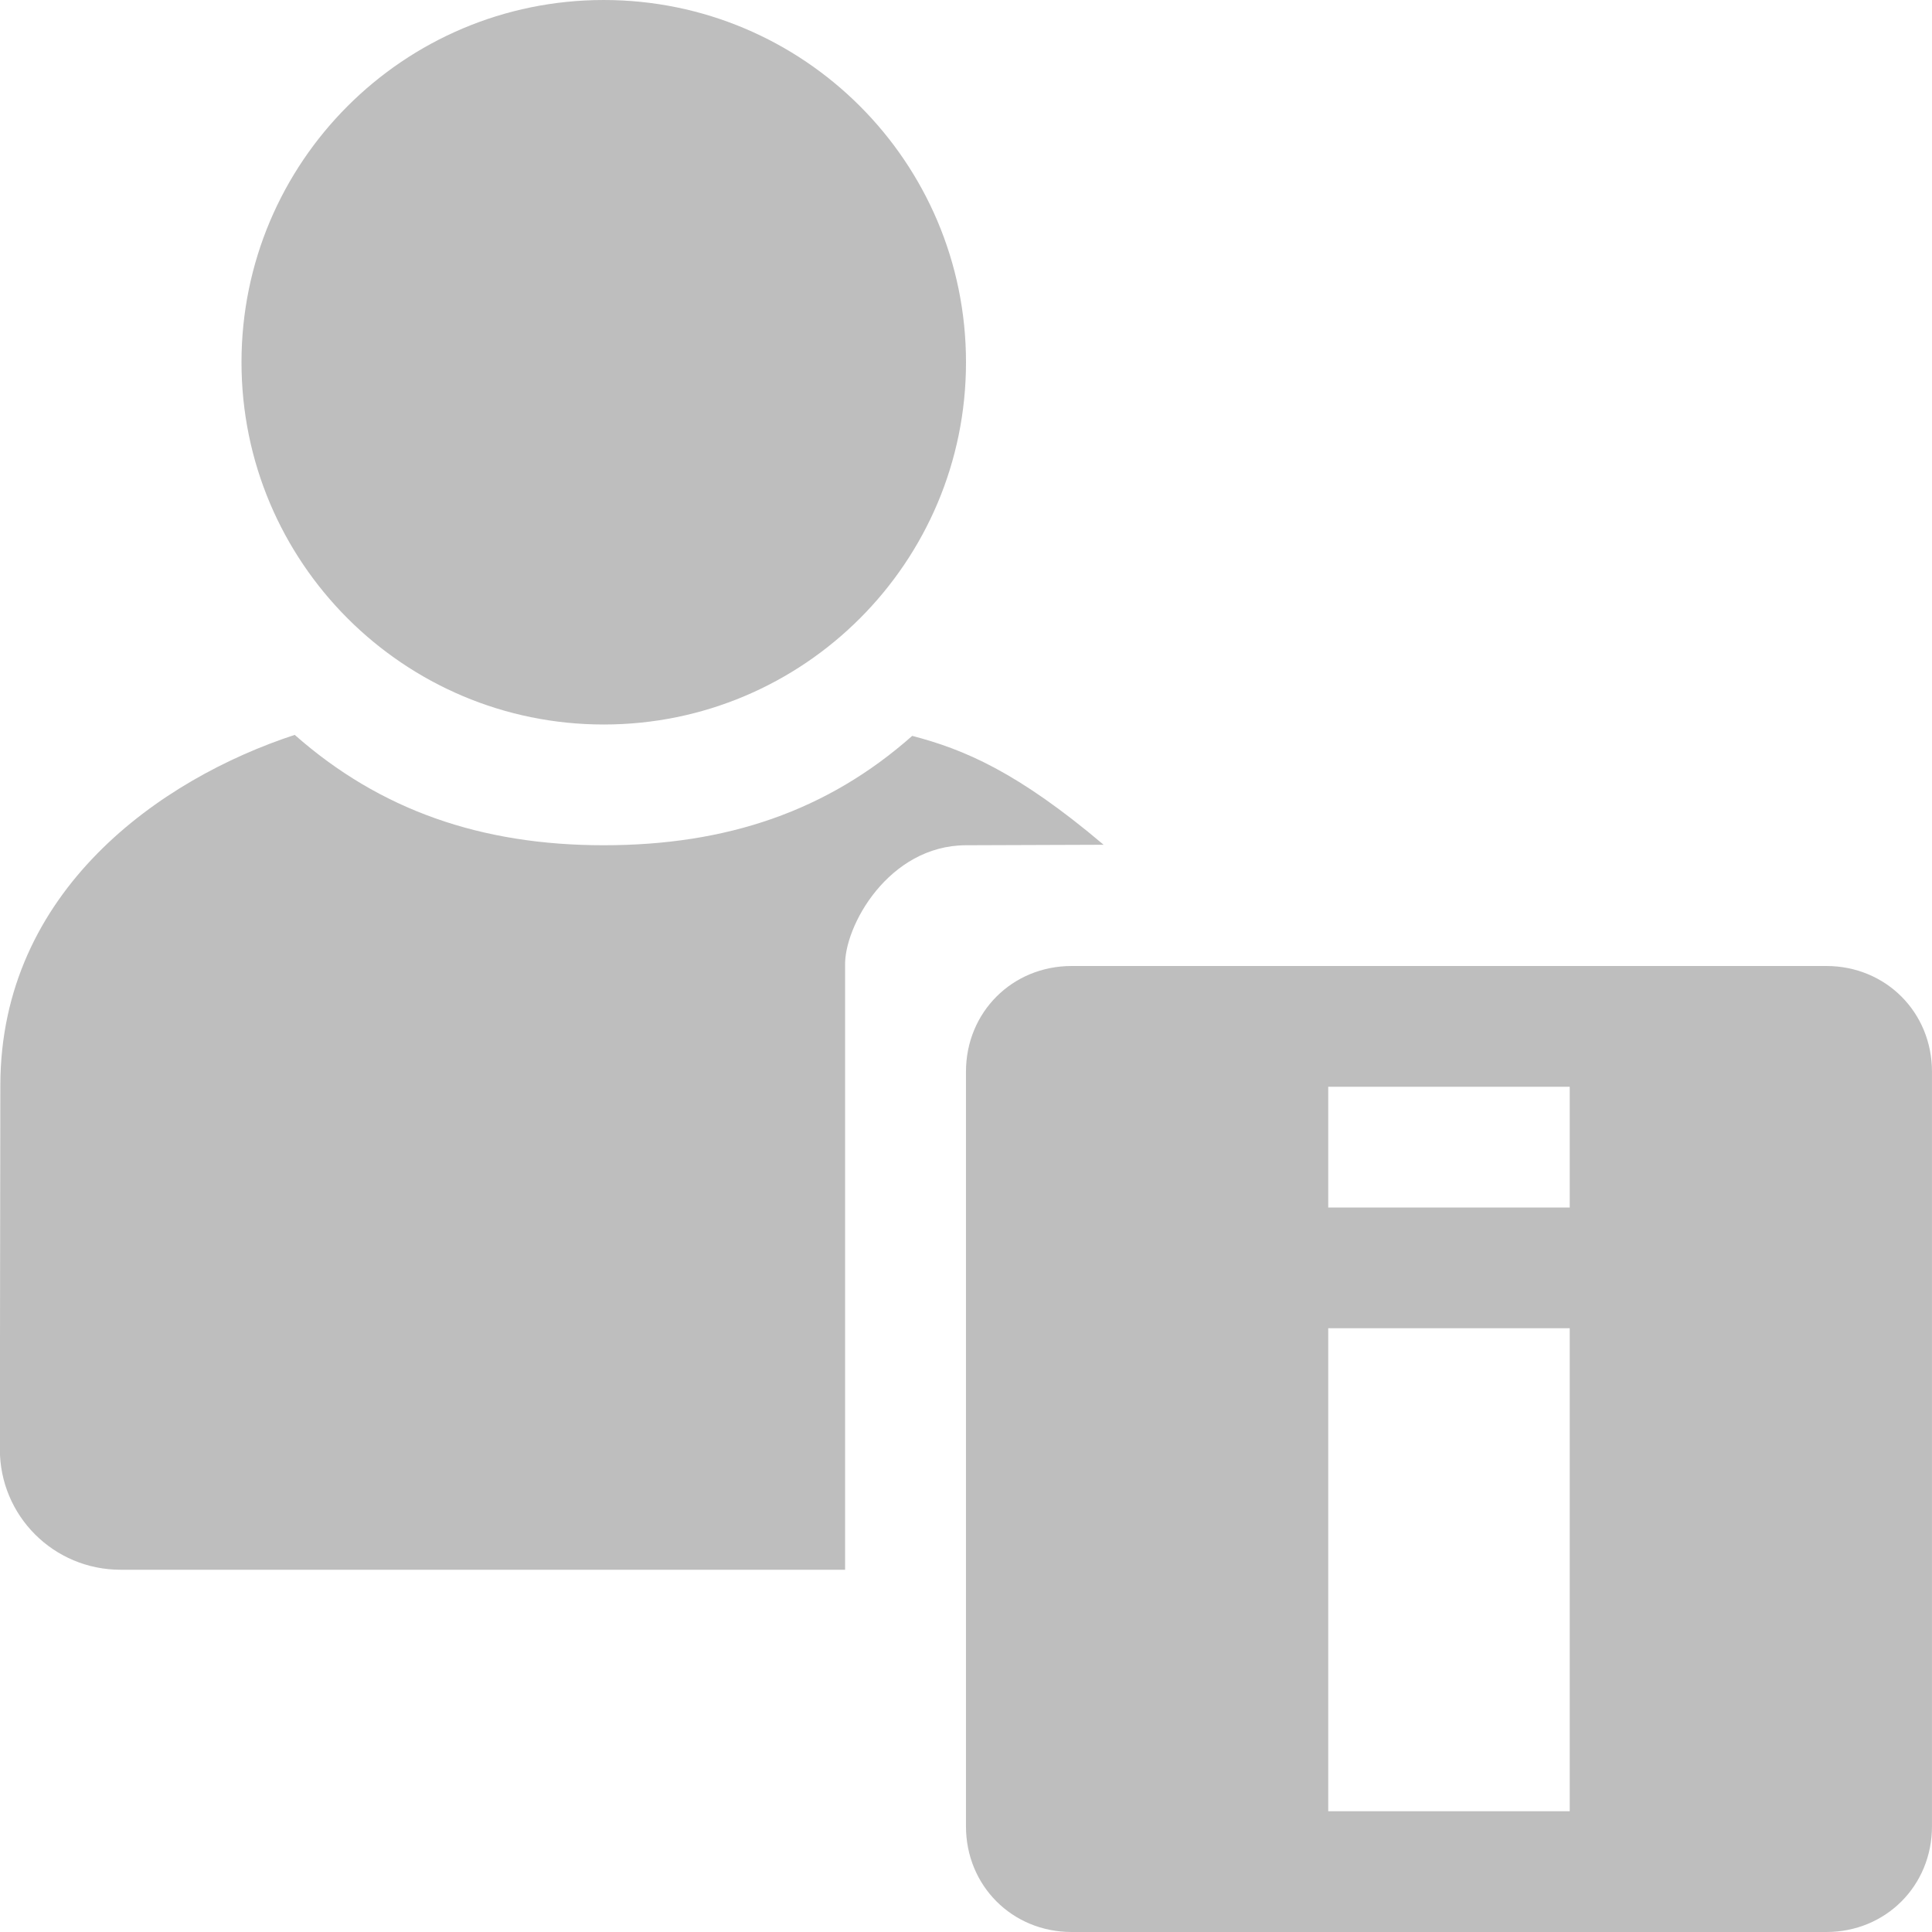
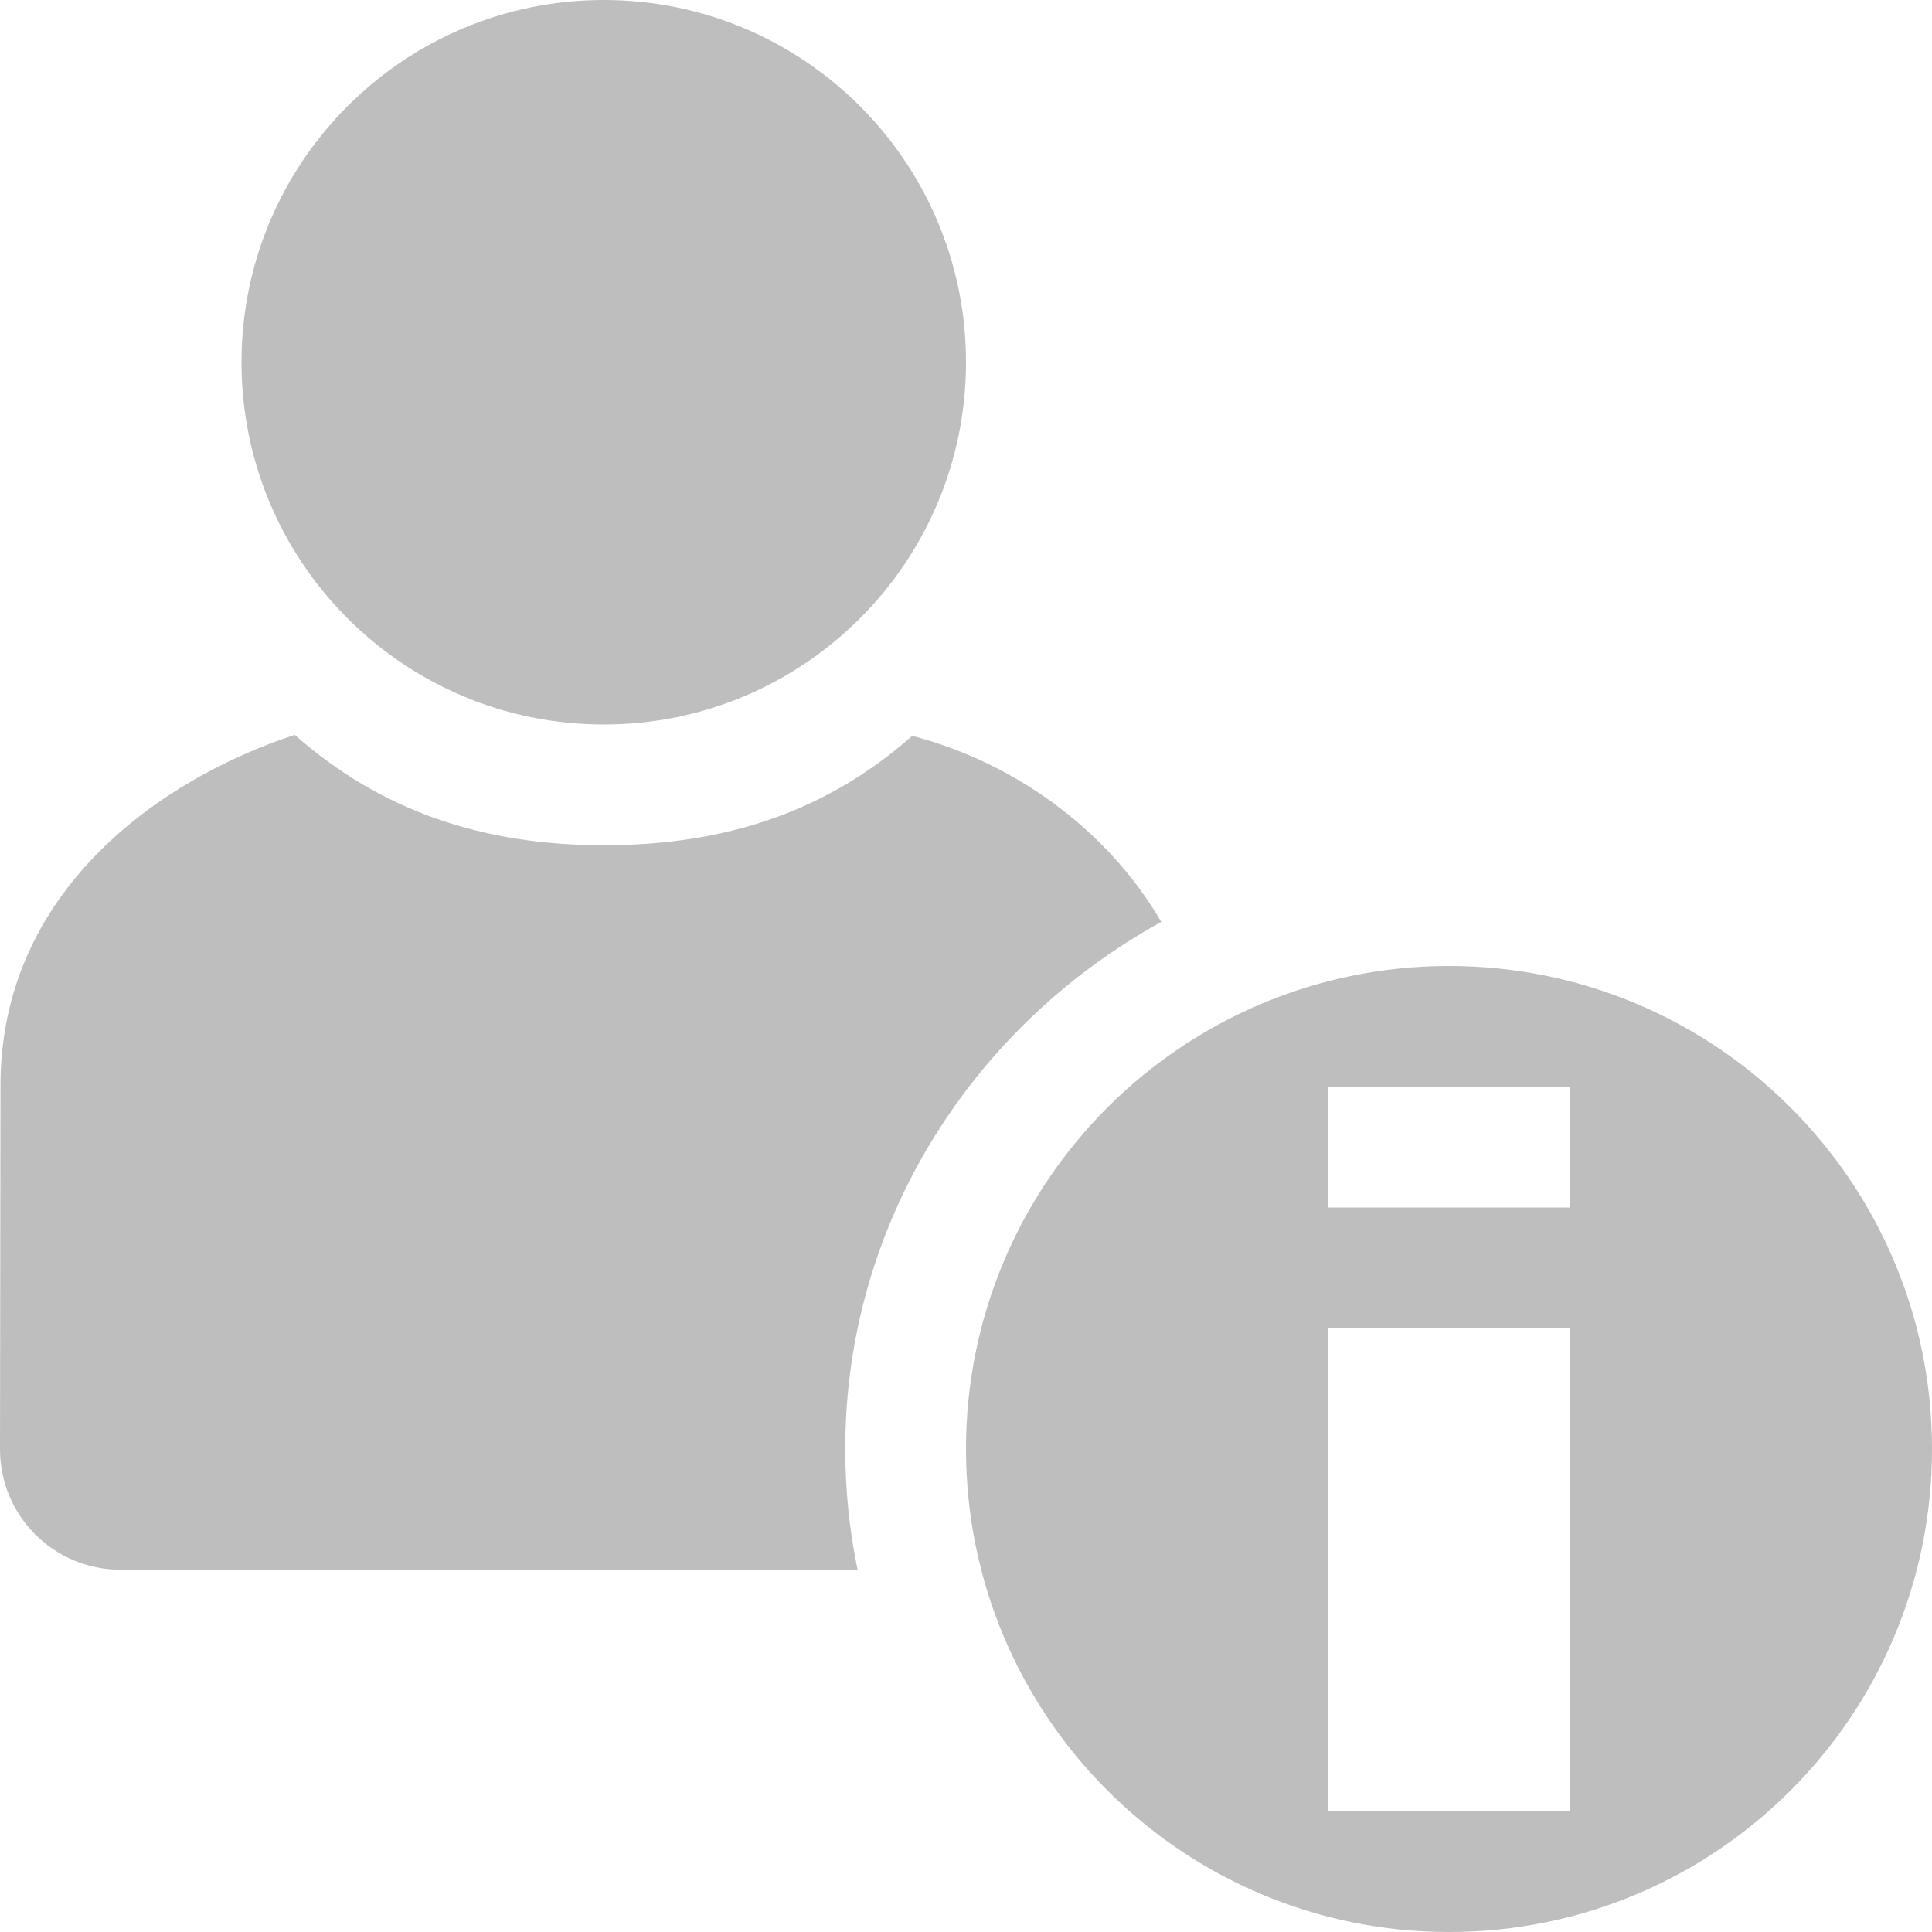
- <svg xmlns="http://www.w3.org/2000/svg" height="16" width="16">
-   <g fill="#bebebe" transform="translate(-102.0002 -649)">
-     <path d="m109.555 655.094c-.705.624-1.539.906-2.555.906s-1.853-.291-2.559-.914c-1.109.363-2.436 1.288-2.438 2.902l-.004 3.012c-.001.554.446 1 1 1h6v-5c-.011-.327.36-.998 1-1l1.141-.004c-.715-.605-1.157-.79-1.586-.902z" />
-     <path d="m52 342.5a2.5 2.5 0 1 1 -5 0 2.5 2.5 0 1 1 5 0z" transform="matrix(1.2 0 0 1.2 47.6002 241)" />
-     <path d="m110.875 657c-.492 0-.875.383-.875.875v6.25c0 .492.383.875.875.875h6.25c.492 0 .875-.383.875-.875v-6.25c0-.492-.383-.875-.875-.875zm2.125 1h2v1h-2zm0 2h2v4h-2z" />
-   </g>
+ <svg xmlns="http://www.w3.org/2000/svg" height="16" width="16" version="1.1" id="svg10">
+   <defs id="defs14" />
+   <path style="opacity:1;fill:#bebebe;fill-opacity:1;stroke:none;stroke-width:2;stroke-linecap:round;stroke-linejoin:round;stroke-miterlimit:4;stroke-dasharray:none;stroke-dashoffset:0;stroke-opacity:1;paint-order:stroke fill markers" d="m 12,8 a 4,4 0 0 0 -4,4 4,4 0 0 0 4,4 4,4 0 0 0 4,-4 4,4 0 0 0 -4,-4 z m -1,1 h 2 v 1 h -2 z m 0,2 h 2 v 4 h -2 z" id="path826" />
+   <path style="fill:#bebebe;stroke-width:1.2" id="path4" d="M 8,3 A 3,3 0 1 1 2,3 3,3 0 1 1 8,3 Z" />
+   <path style="fill:#bebebe" d="M 2.441 6.086 C 1.332 6.449 0.005 7.374 0.004 8.988 L 0 12 C -0.001 12.554 0.446 13 1 13 L 7.102 13 C 7.035 12.676 7 12.342 7 12 C 7 10.116 8.068 8.487 9.617 7.635 C 9.183 6.888 8.421 6.32 7.555 6.094 C 6.849 6.717 6.016 7 5 7 C 3.984 7 3.147 6.709 2.441 6.086 z " id="path831" />
</svg>
